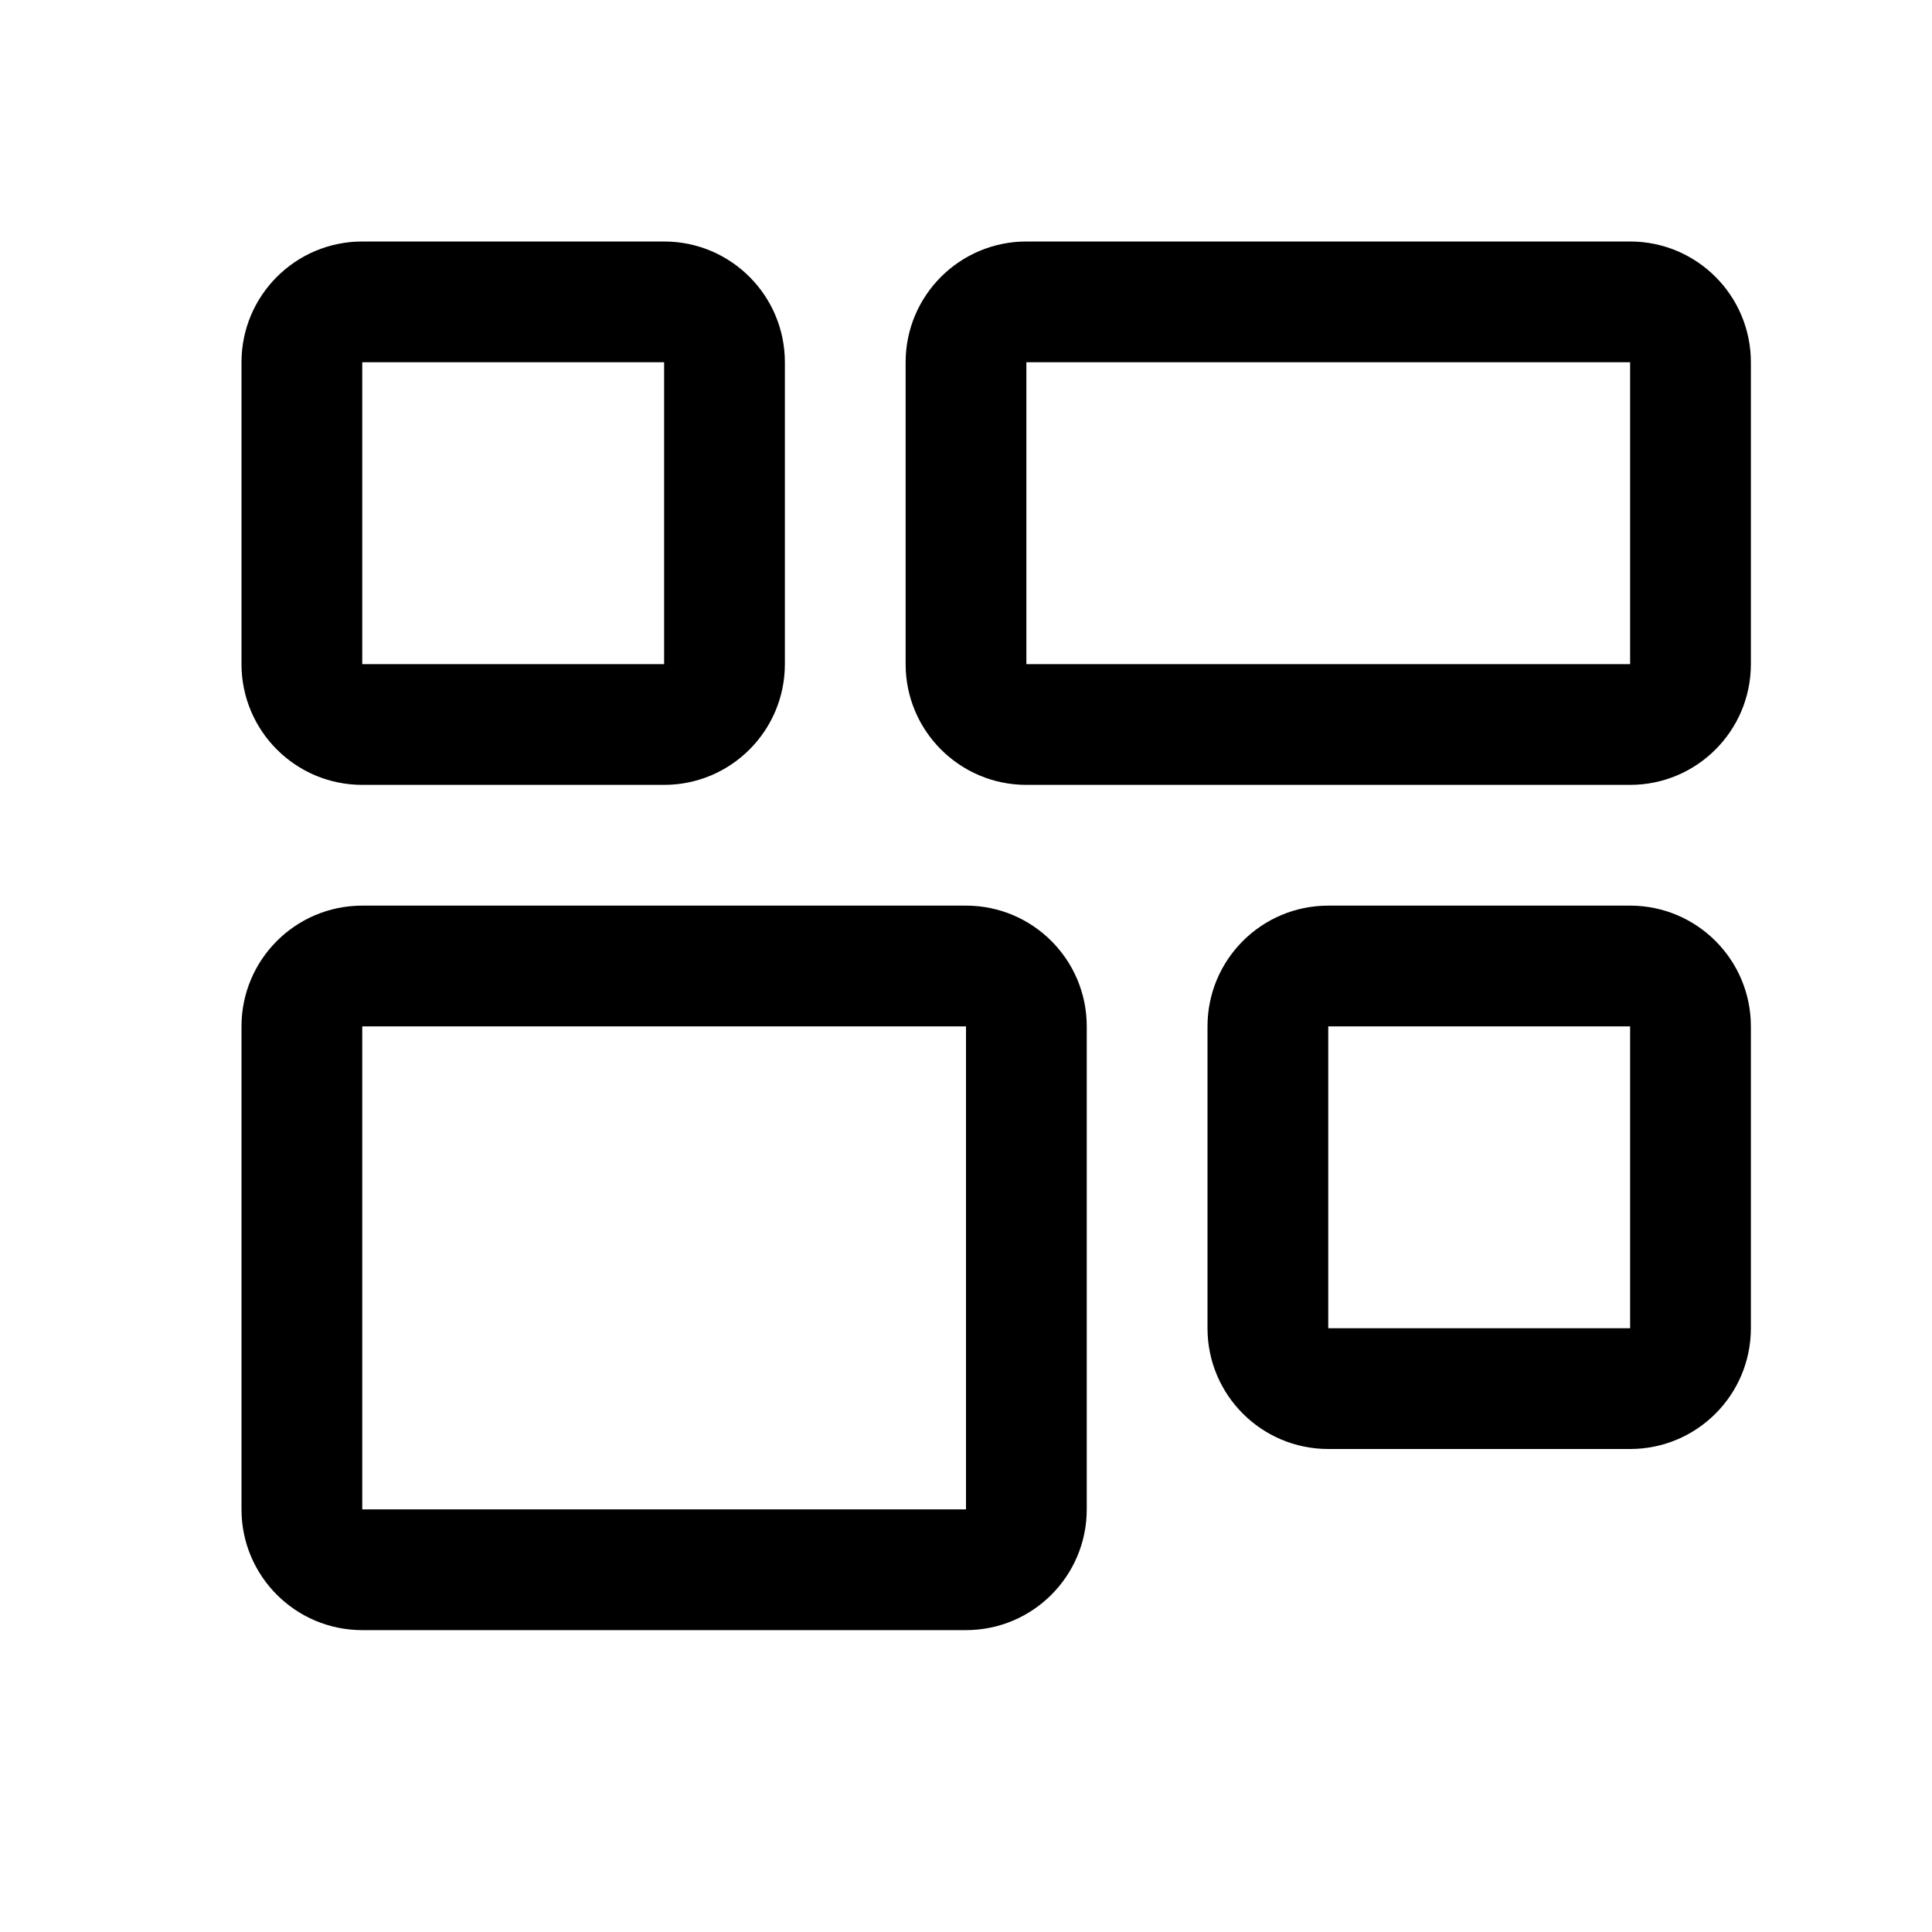
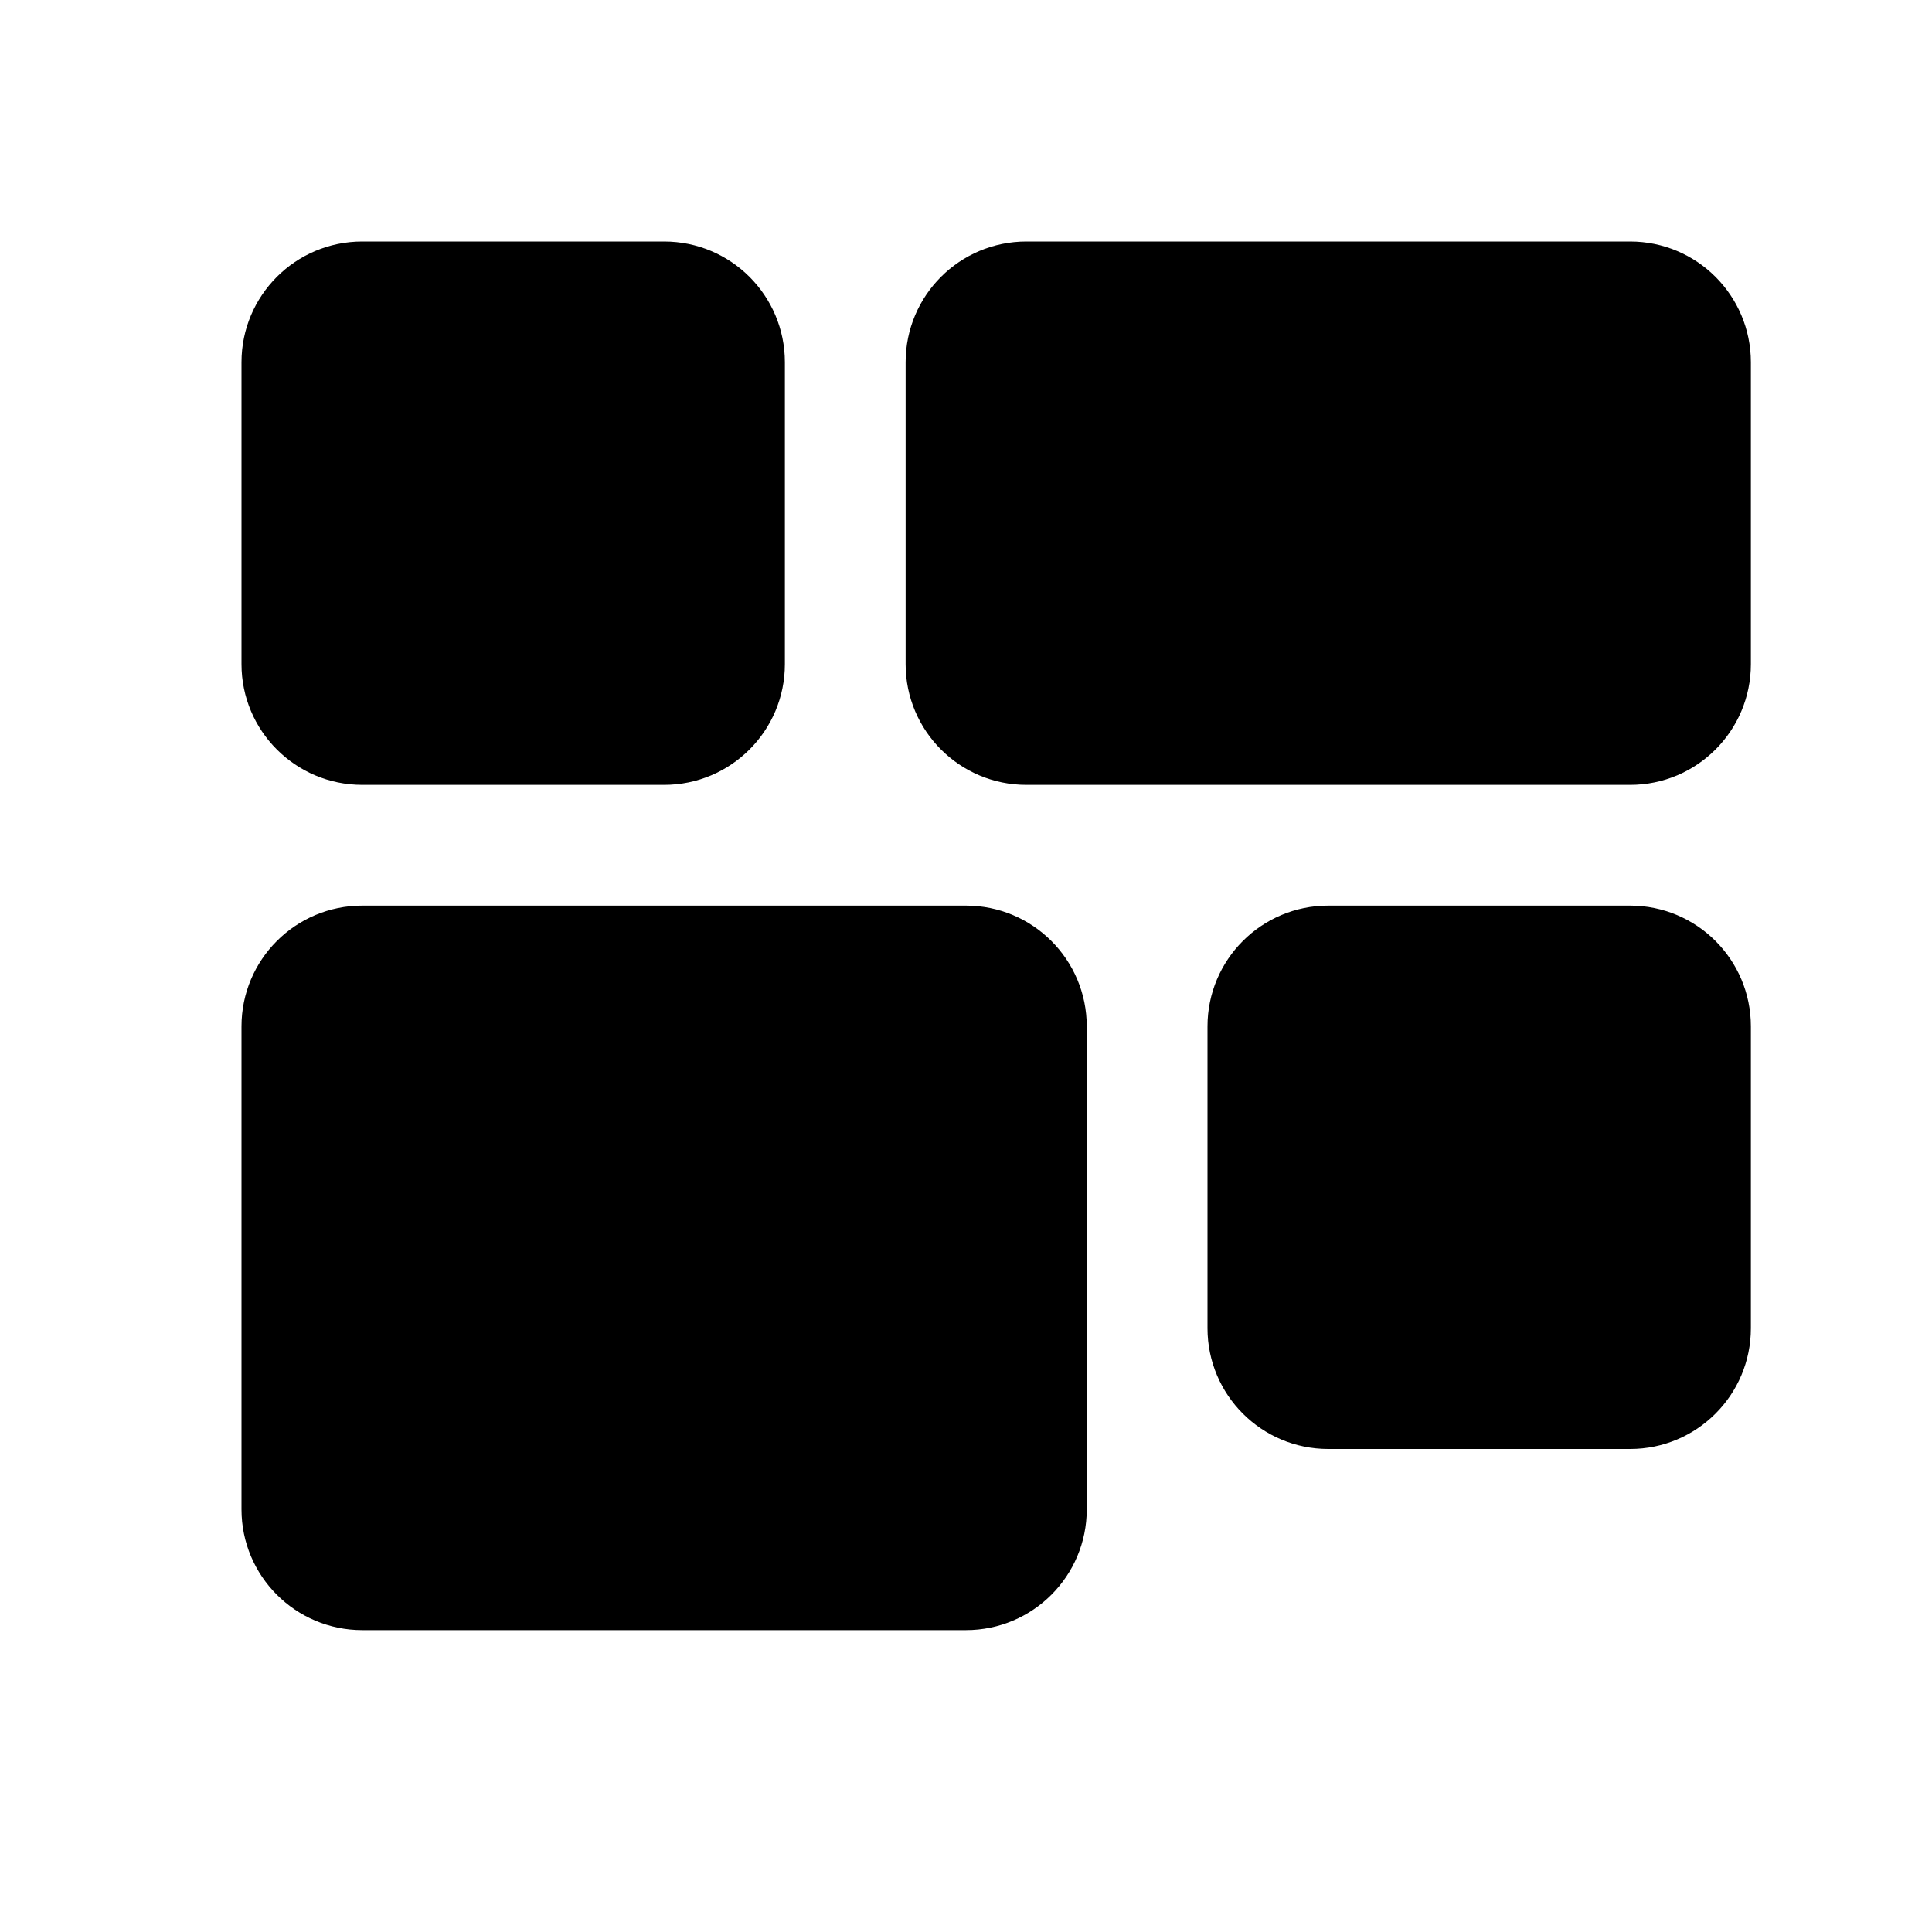
<svg xmlns="http://www.w3.org/2000/svg" id="icon" viewBox="0 0 32 32">
  <defs>
    <style>.cls-1{fill:none;}</style>
  </defs>
-   <path d="M16,17v8H6V17H16m0-2H6a2,2,0,0,0-2,2v8a2,2,0,0,0,2,2H16a2,2,0,0,0,2-2V17a2,2,0,0,0-2-2Z" />
-   <path d="M27,6v5H17V6H27m0-2H17a2,2,0,0,0-2,2v5a2,2,0,0,0,2,2H27a2,2,0,0,0,2-2V6a2,2,0,0,0-2-2Z" />
-   <path d="M27,17v5H22V17h5m0-2H22a2,2,0,0,0-2,2v5a2,2,0,0,0,2,2h5a2,2,0,0,0,2-2V17a2,2,0,0,0-2-2Z" />
-   <path d="M11,6v5H6V6h5m0-2H6A2,2,0,0,0,4,6v5a2,2,0,0,0,2,2h5a2,2,0,0,0,2-2V6a2,2,0,0,0-2-2Z" />
+   <rect x="4" y="15" width="14" height="12" rx="2" />
+   <rect x="15" y="4" width="14" height="9" rx="2" />
+   <rect x="20" y="15" width="9" height="9" rx="2" />
+   <rect x="4" y="4" width="9" height="9" rx="2" />
  <g data-name="&lt;Rectangle&gt;" id="_Rectangle_">
    <rect class="cls-1" height="32" width="32" />
  </g>
</svg>
